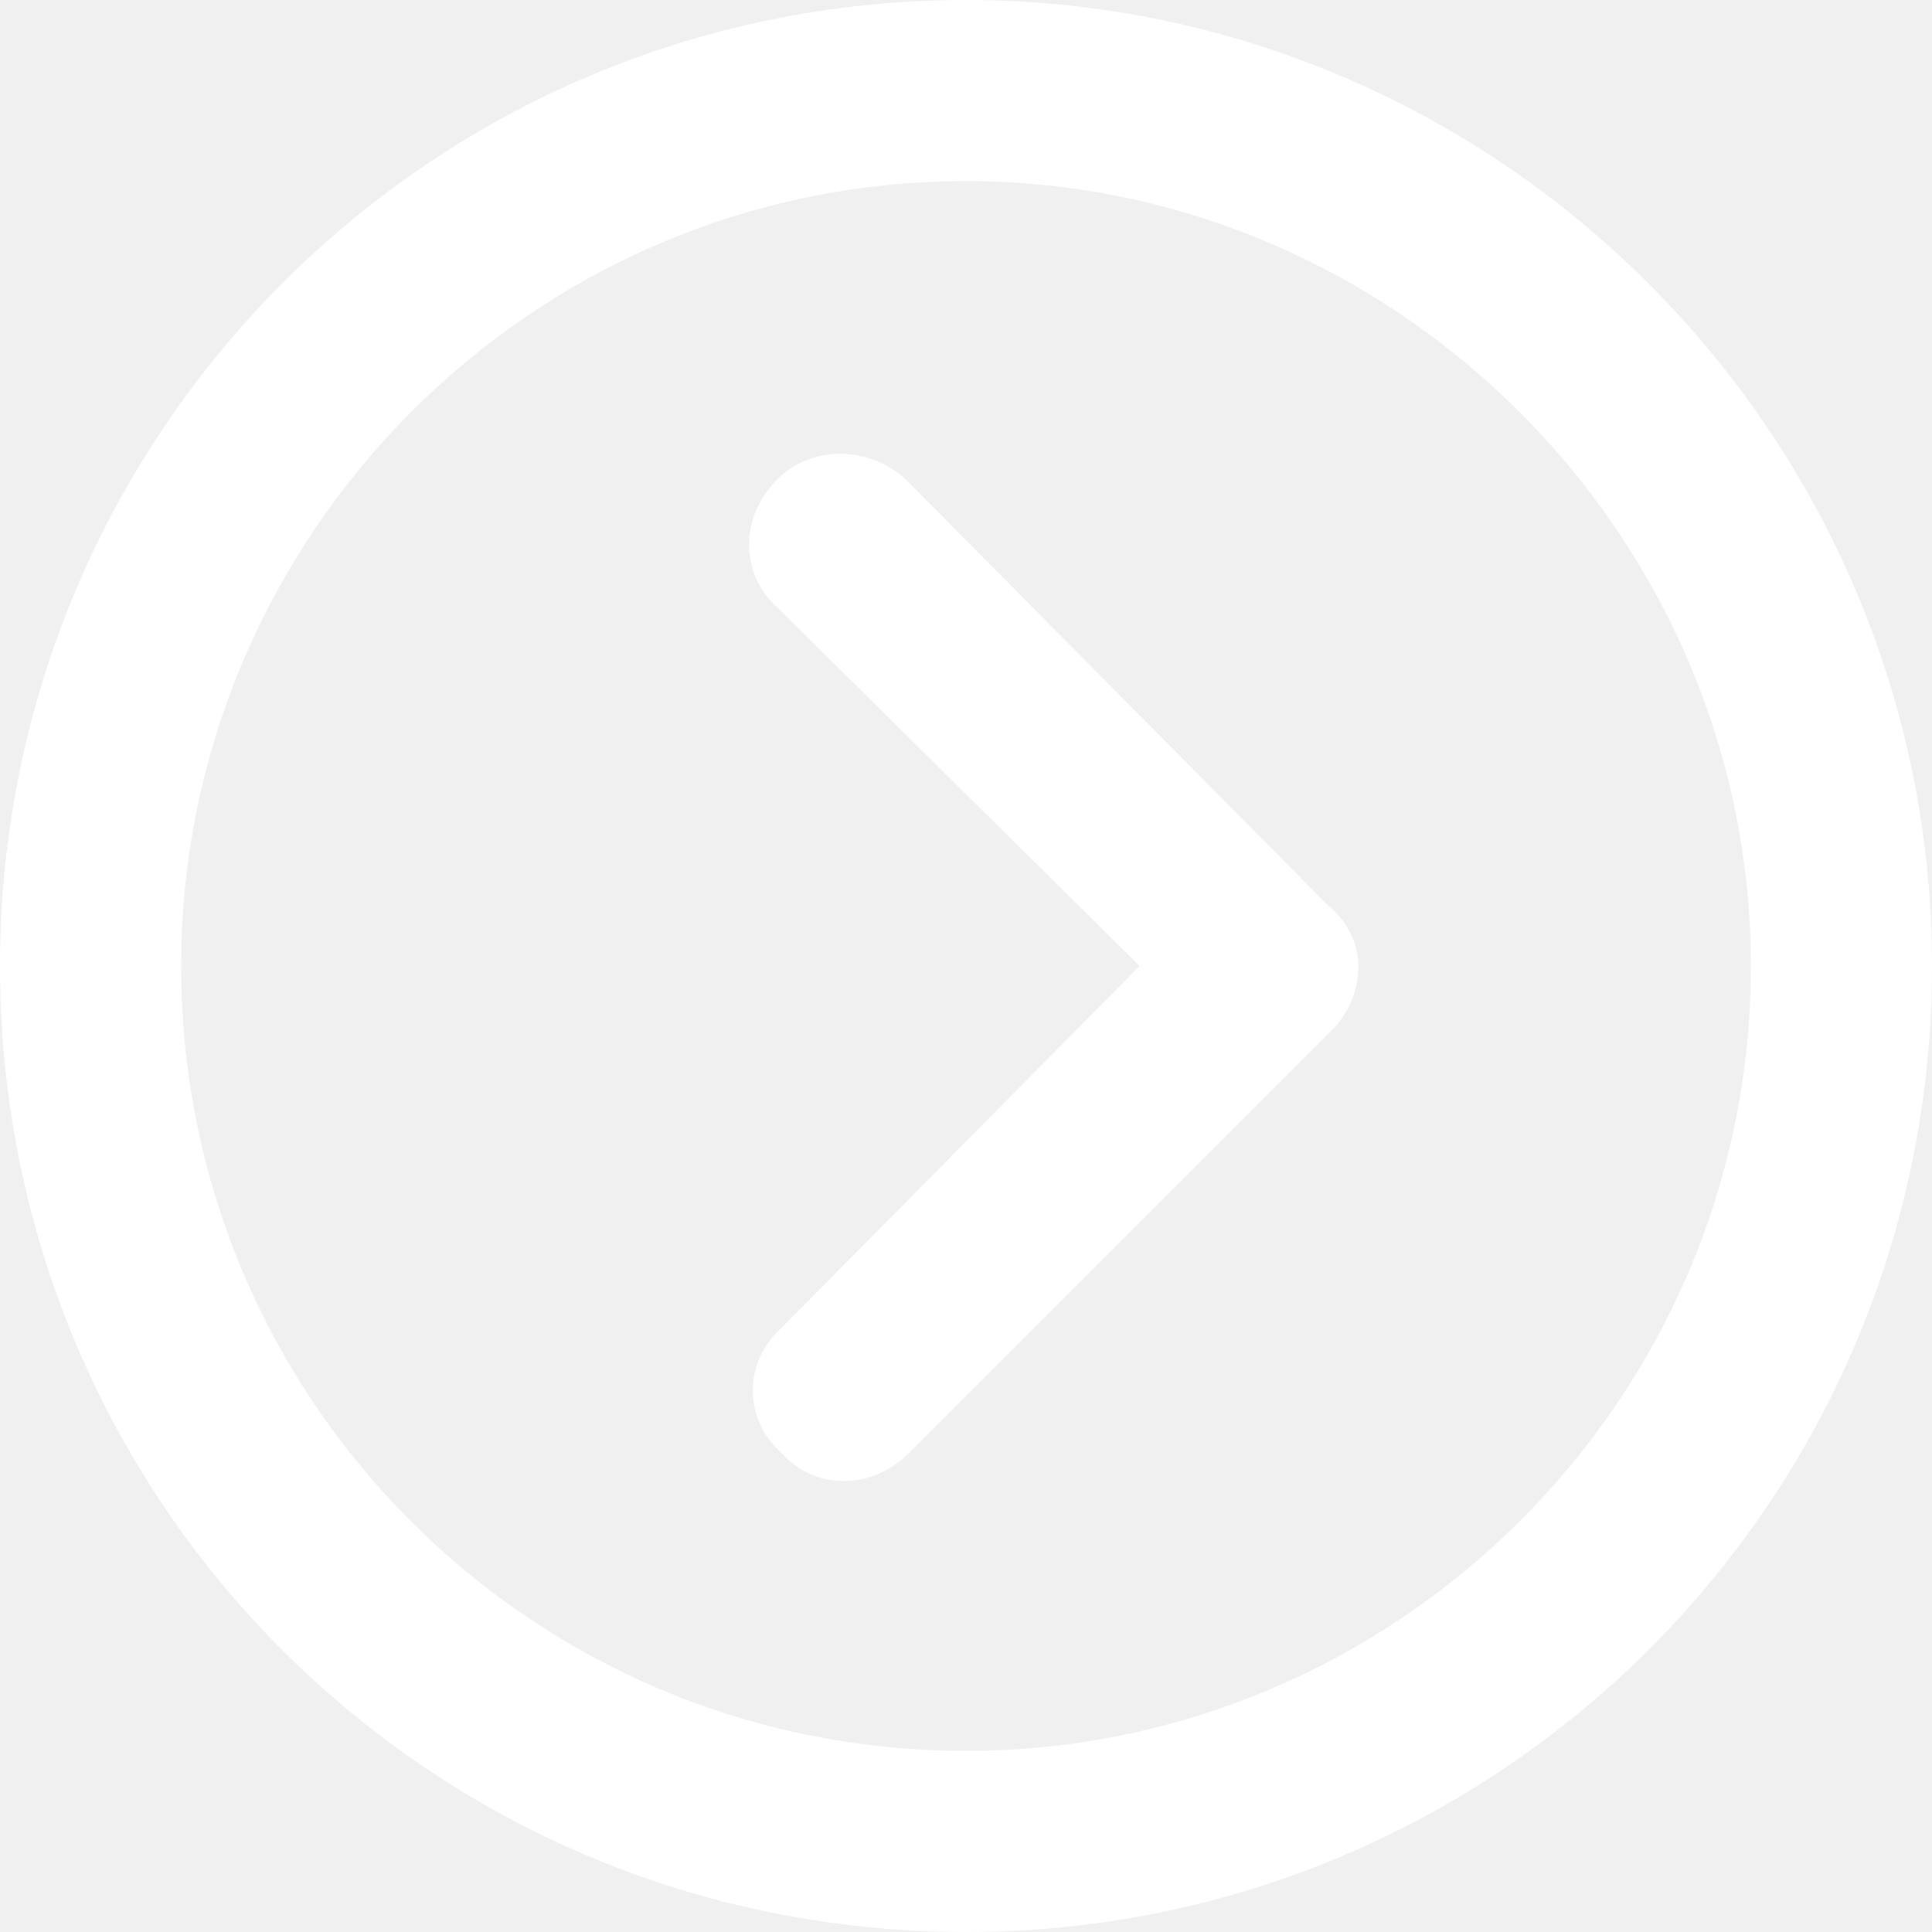
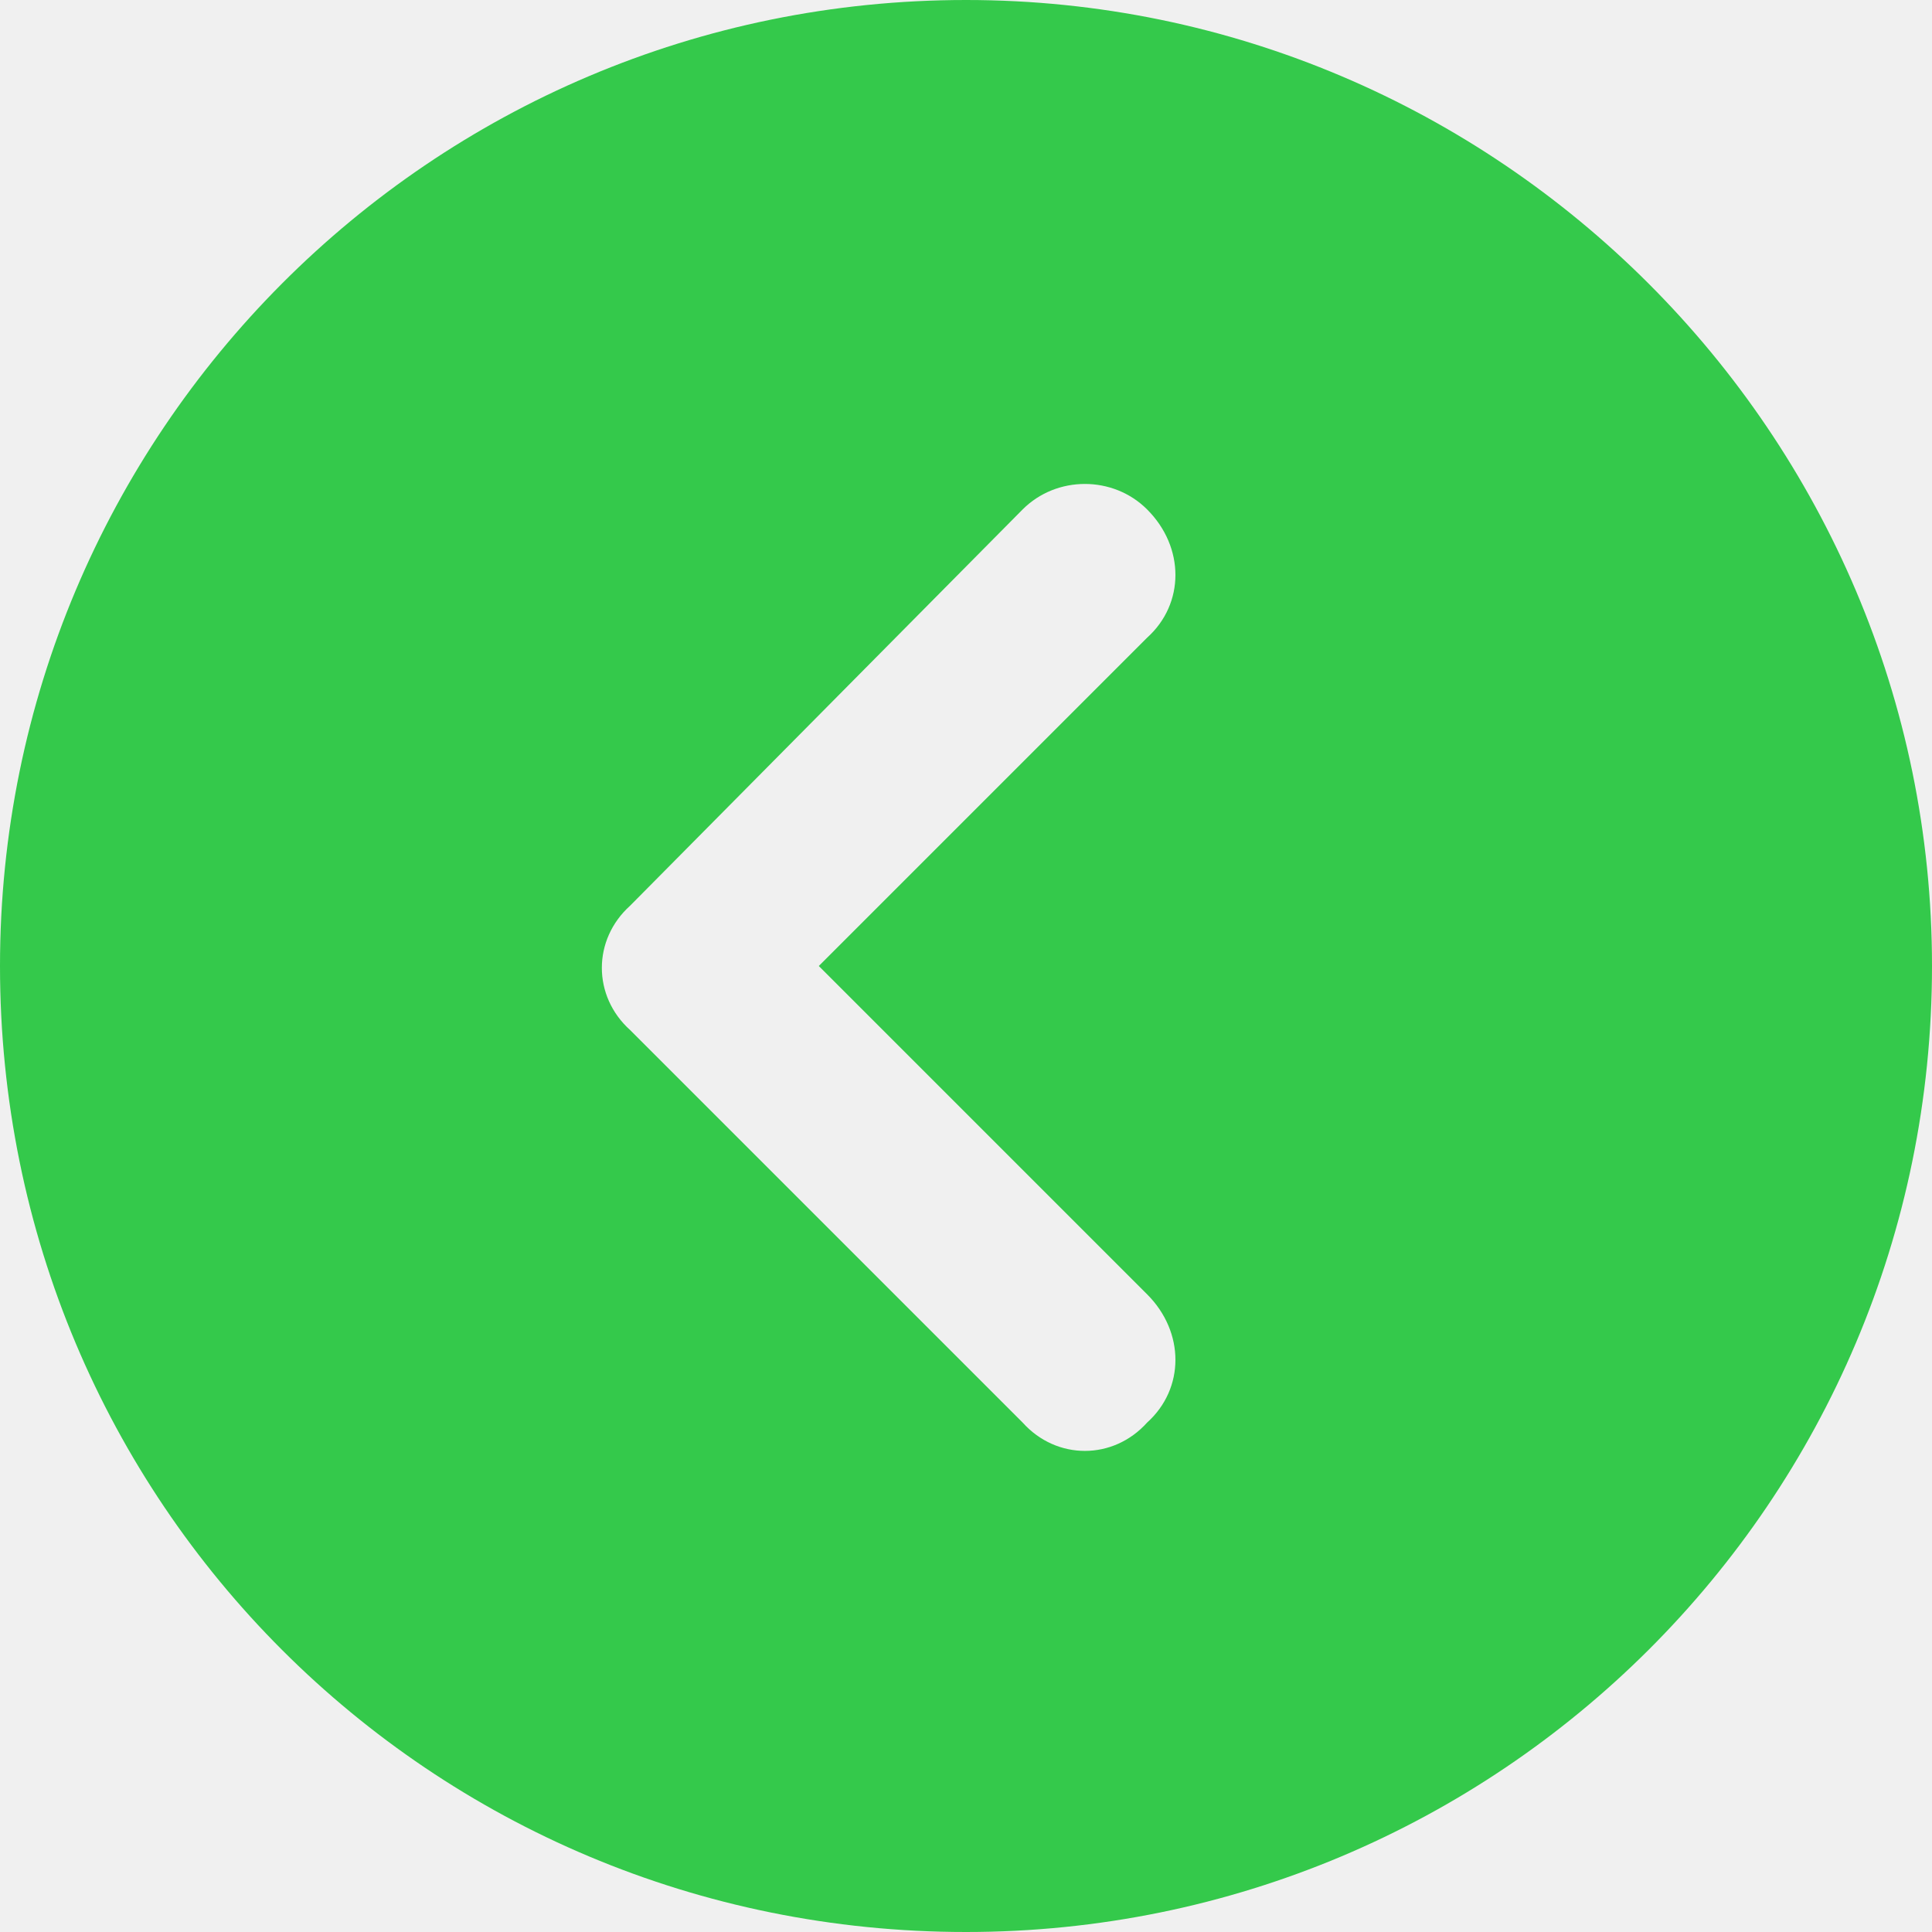
<svg xmlns="http://www.w3.org/2000/svg" width="32" height="32" viewBox="0 0 32 32" fill="none">
-   <path d="M15 7.938C14.375 7.375 13.438 7.375 12.875 7.938C12.25 8.562 12.25 9.5 12.875 10.062L18.875 16L12.938 22C12.312 22.562 12.312 23.5 12.938 24.062C13.5 24.688 14.438 24.688 15.062 24.062L22.062 17.062C22.312 16.812 22.5 16.438 22.5 16C22.5 15.625 22.312 15.25 22 15L15 7.938ZM16 0C7.125 0 0 7.188 0 16C0 24.875 7.125 32 16 32C24.812 32 32 24.875 32 16C32 7.188 24.812 0 16 0ZM16 29C8.812 29 3 23.188 3 16C3 8.875 8.812 3 16 3C23.125 3 29 8.875 29 16C29 23.188 23.125 29 16 29Z" fill="white" />
+   <path d="M32 16C32 7.188 24.812 0 16 0C7.125 0 0 7.188 0 16C0 24.875 7.125 32 16 32C24.812 32 32 24.875 32 16ZM16.938 8.438C17.5 7.875 18.438 7.875 19 8.438C19.625 9.062 19.625 10 19 10.562L13.562 16L19 21.438C19.625 22.062 19.625 23 19 23.562C18.438 24.188 17.5 24.188 16.938 23.562L10.438 17.062C9.812 16.5 9.812 15.562 10.438 15L16.938 8.438Z" fill="#34C94B" />
</svg>
